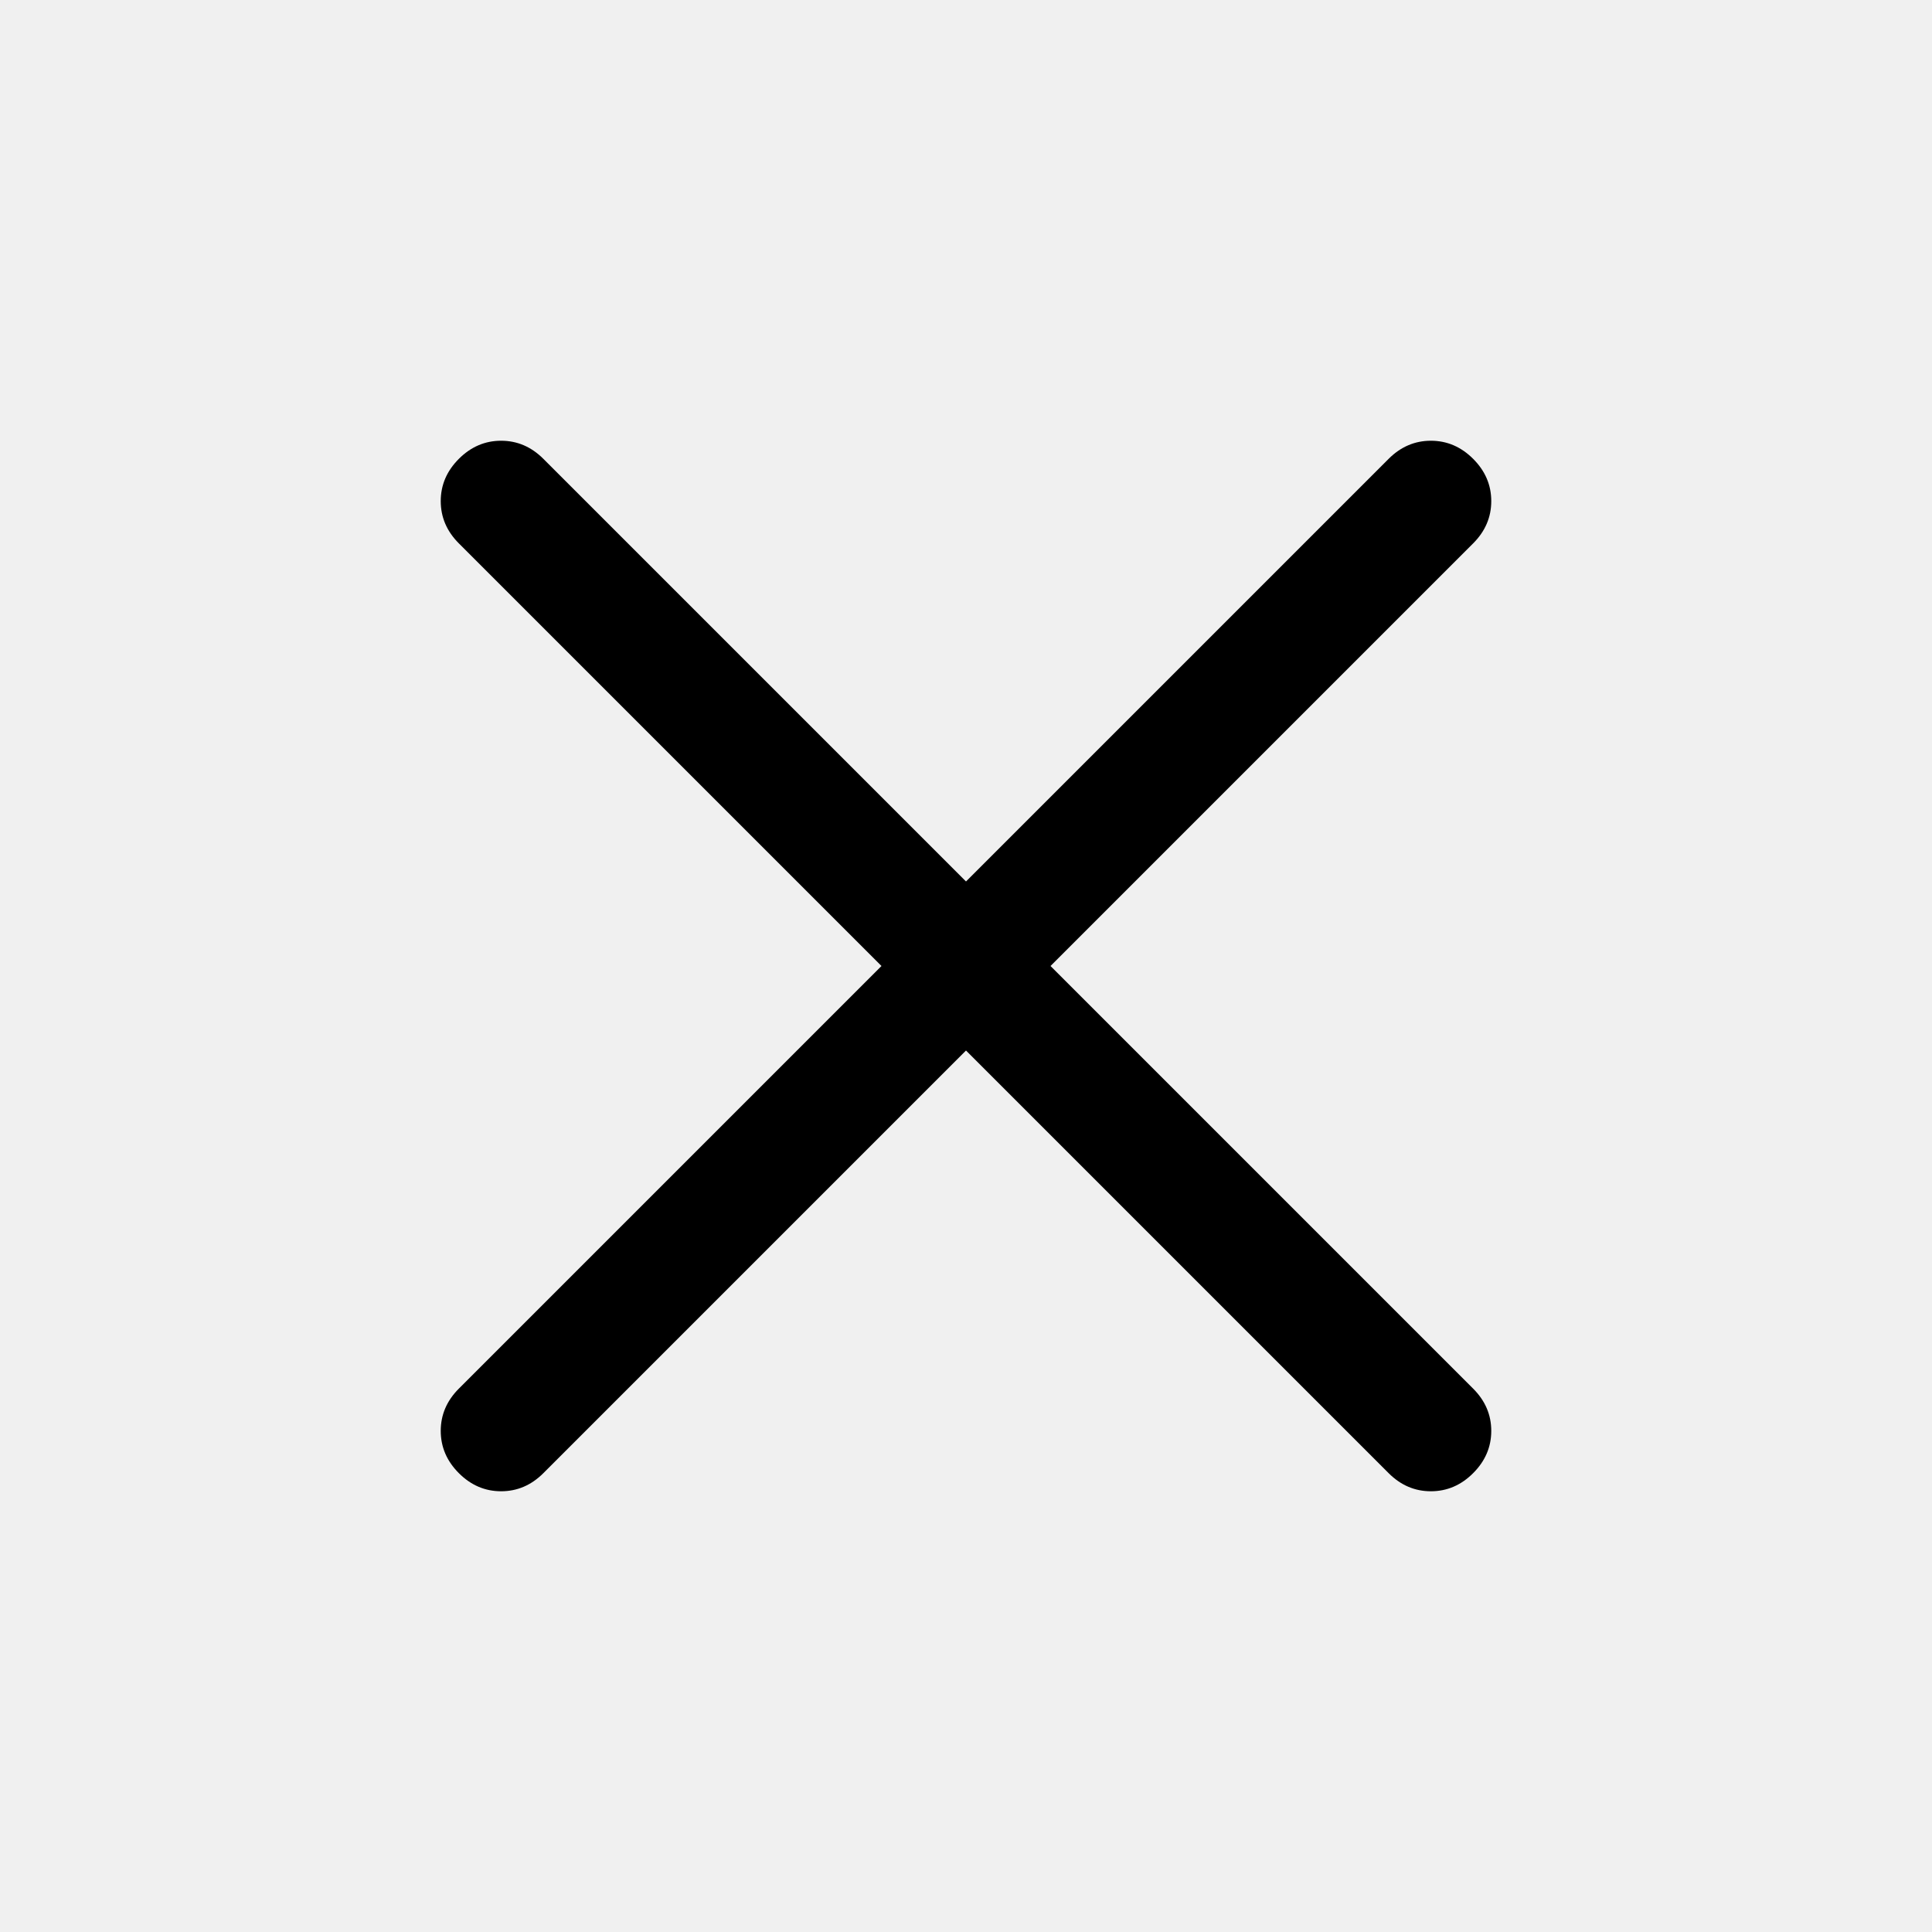
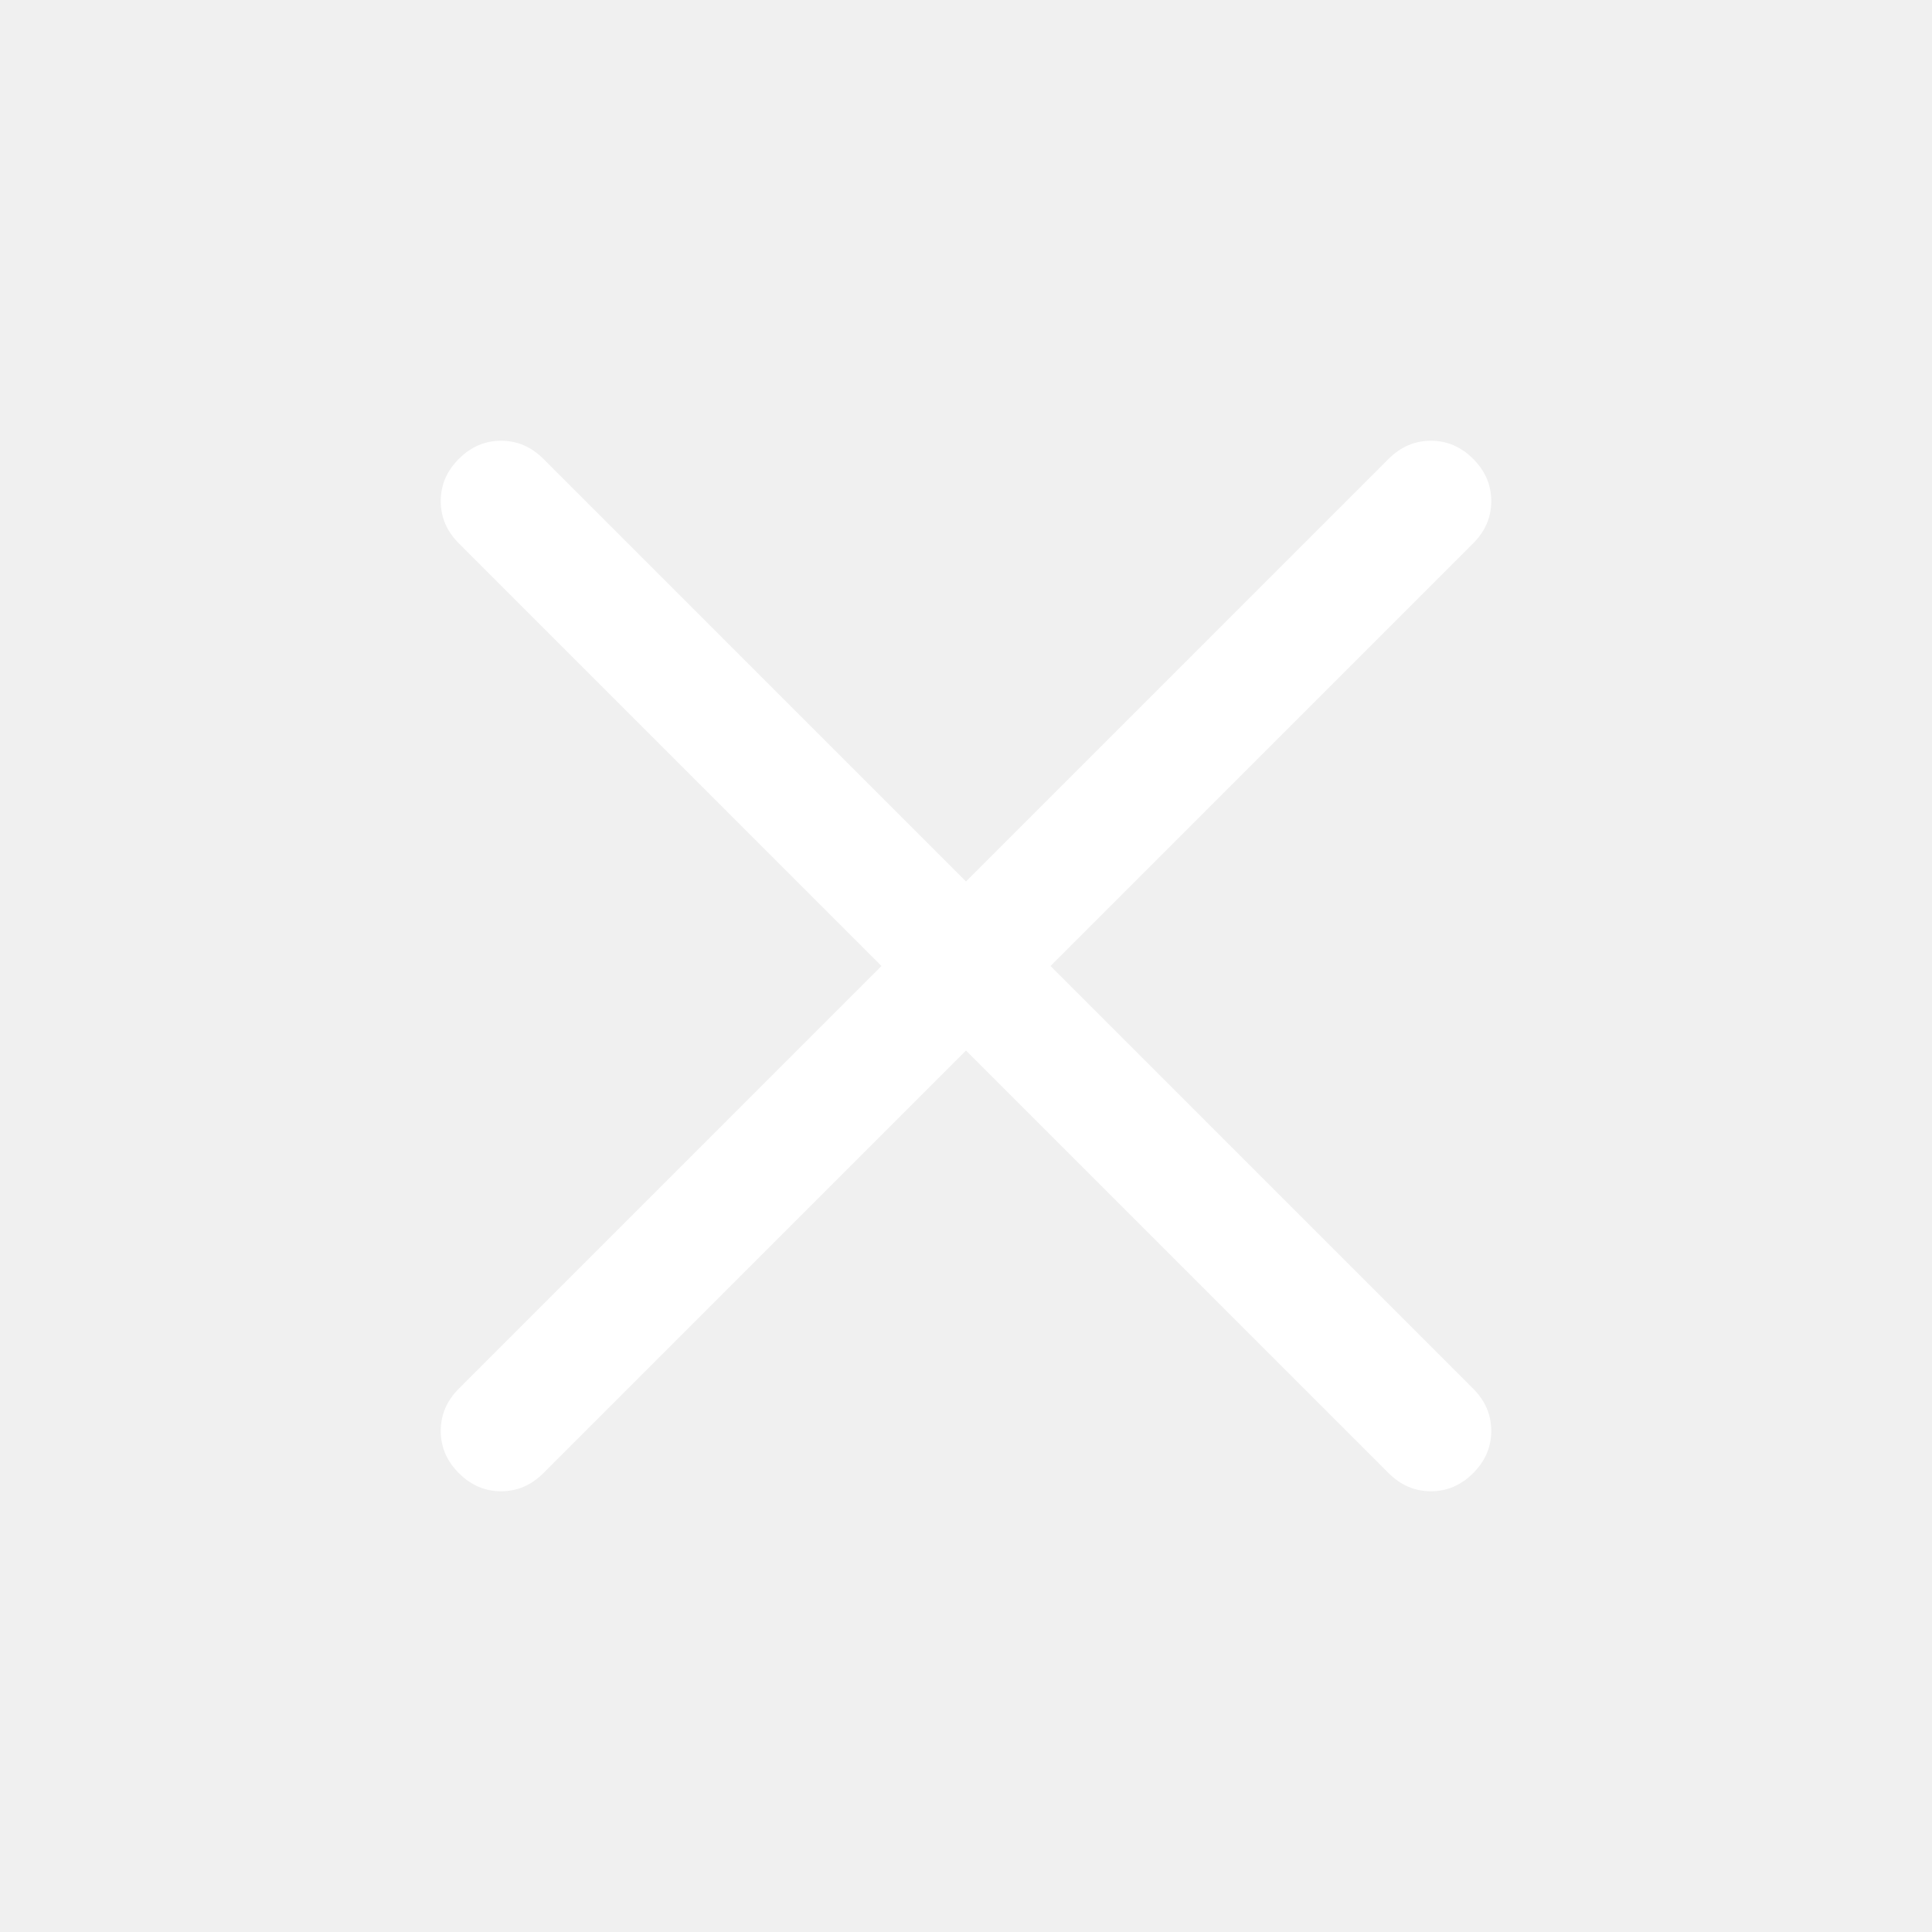
<svg xmlns="http://www.w3.org/2000/svg" height="48" viewBox="0 -960 960 960" width="48">
-   <path d="M480-438 270-228q-9 9-21 9t-21-9q-9-9-9-21t9-21l210-210-210-210q-9-9-9-21t9-21q9-9 21-9t21 9l210 210 210-210q9-9 21-9t21 9q9 9 9 21t-9 21L522-480l210 210q9 9 9 21t-9 21q-9 9-21 9t-21-9L480-438Z" />
+   <path fill="#fff" d="M480-438 270-228q-9 9-21 9t-21-9q-9-9-9-21t9-21l210-210-210-210q-9-9-9-21t9-21q9-9 21-9t21 9l210 210 210-210q9-9 21-9t21 9q9 9 9 21t-9 21L522-480l210 210q9 9 9 21t-9 21q-9 9-21 9t-21-9L480-438Z" />
</svg>
